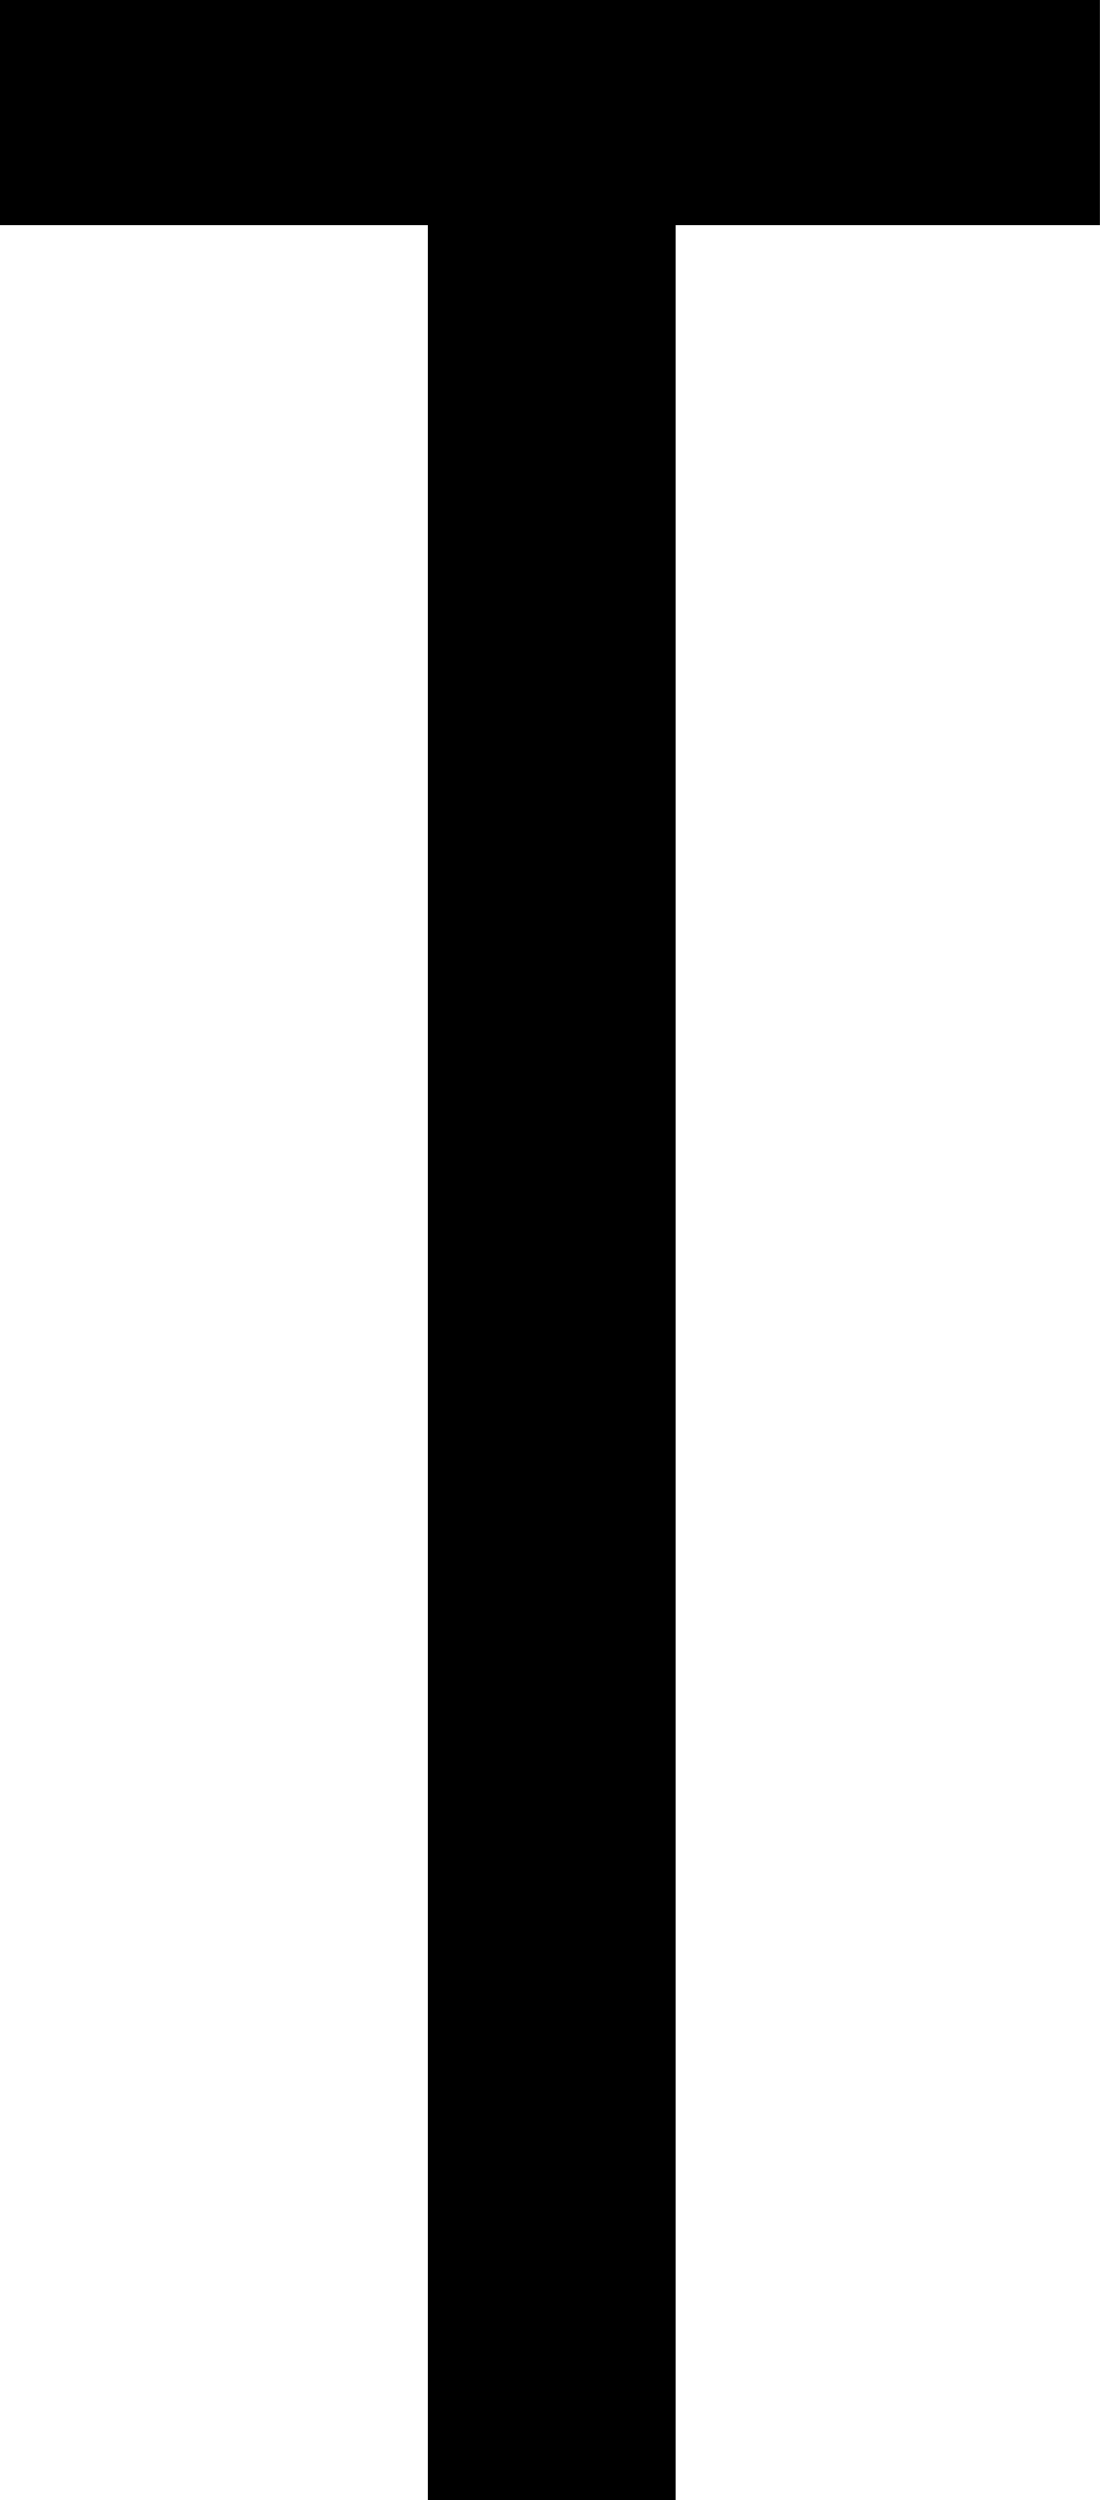
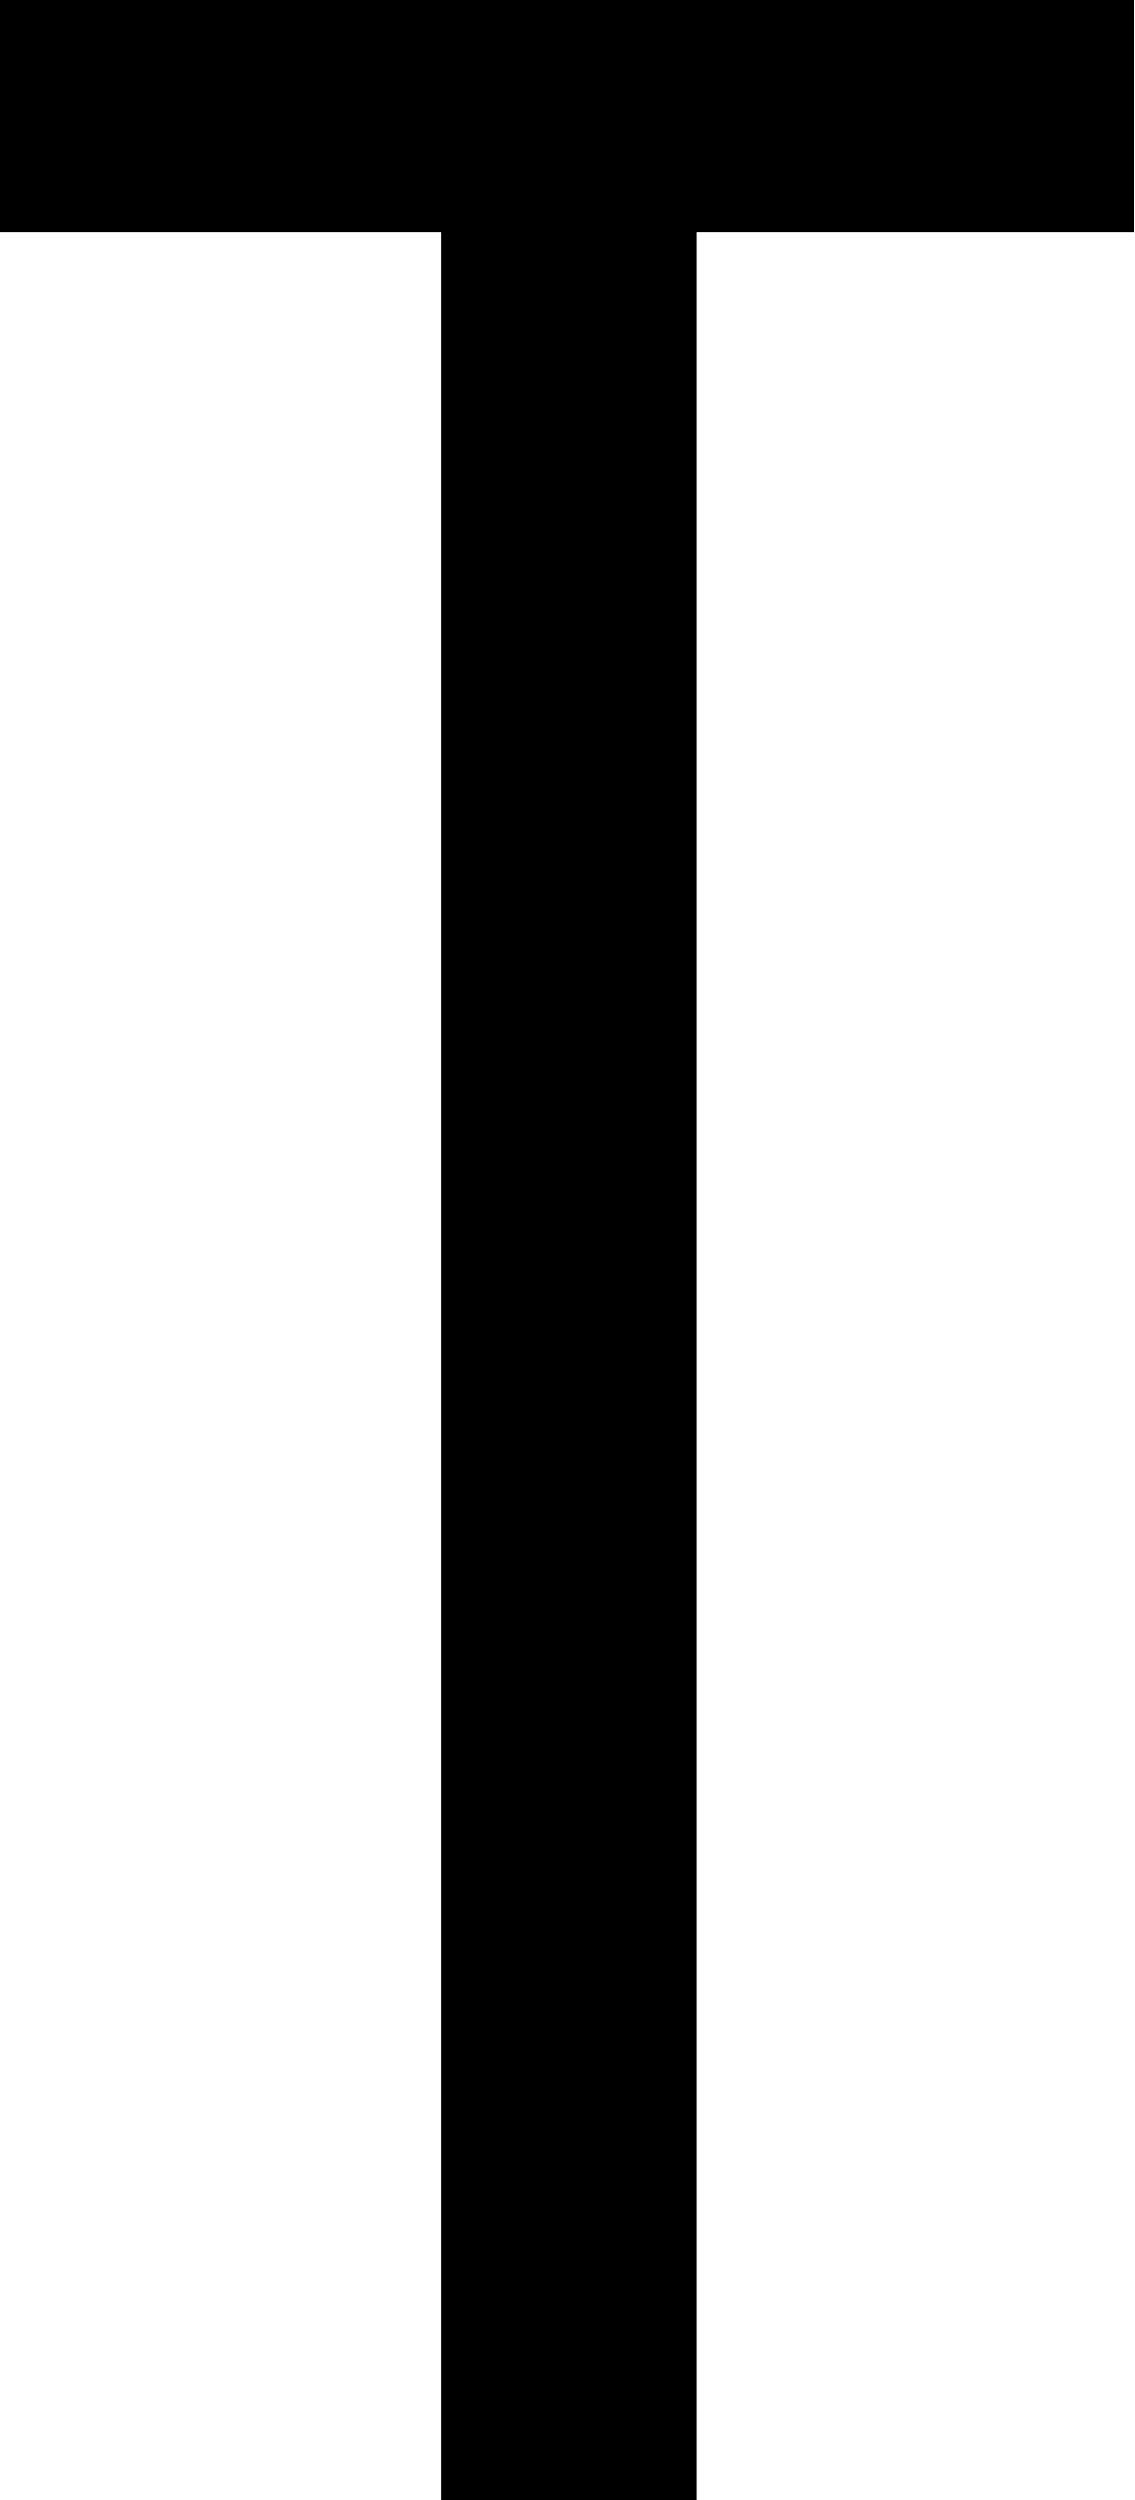
- <svg xmlns="http://www.w3.org/2000/svg" version="1.1" id="svg3435" width="5.54" height="12.592">
+ <svg xmlns="http://www.w3.org/2000/svg" version="1.1" id="svg3435" width="5.54" height="12.213">
  <defs id="defs3439" />
  <path d="M 5.54,1.134 V 0 H 0 V 1.134 H 2.155 V 12.592 H 3.403 V 1.134 Z" id="path1462-5-3-8-3-9" style="font-size:4.233px;line-height:1.25;font-family:sans-serif;letter-spacing:0px;word-spacing:0px;stroke-width:1" />
</svg>
